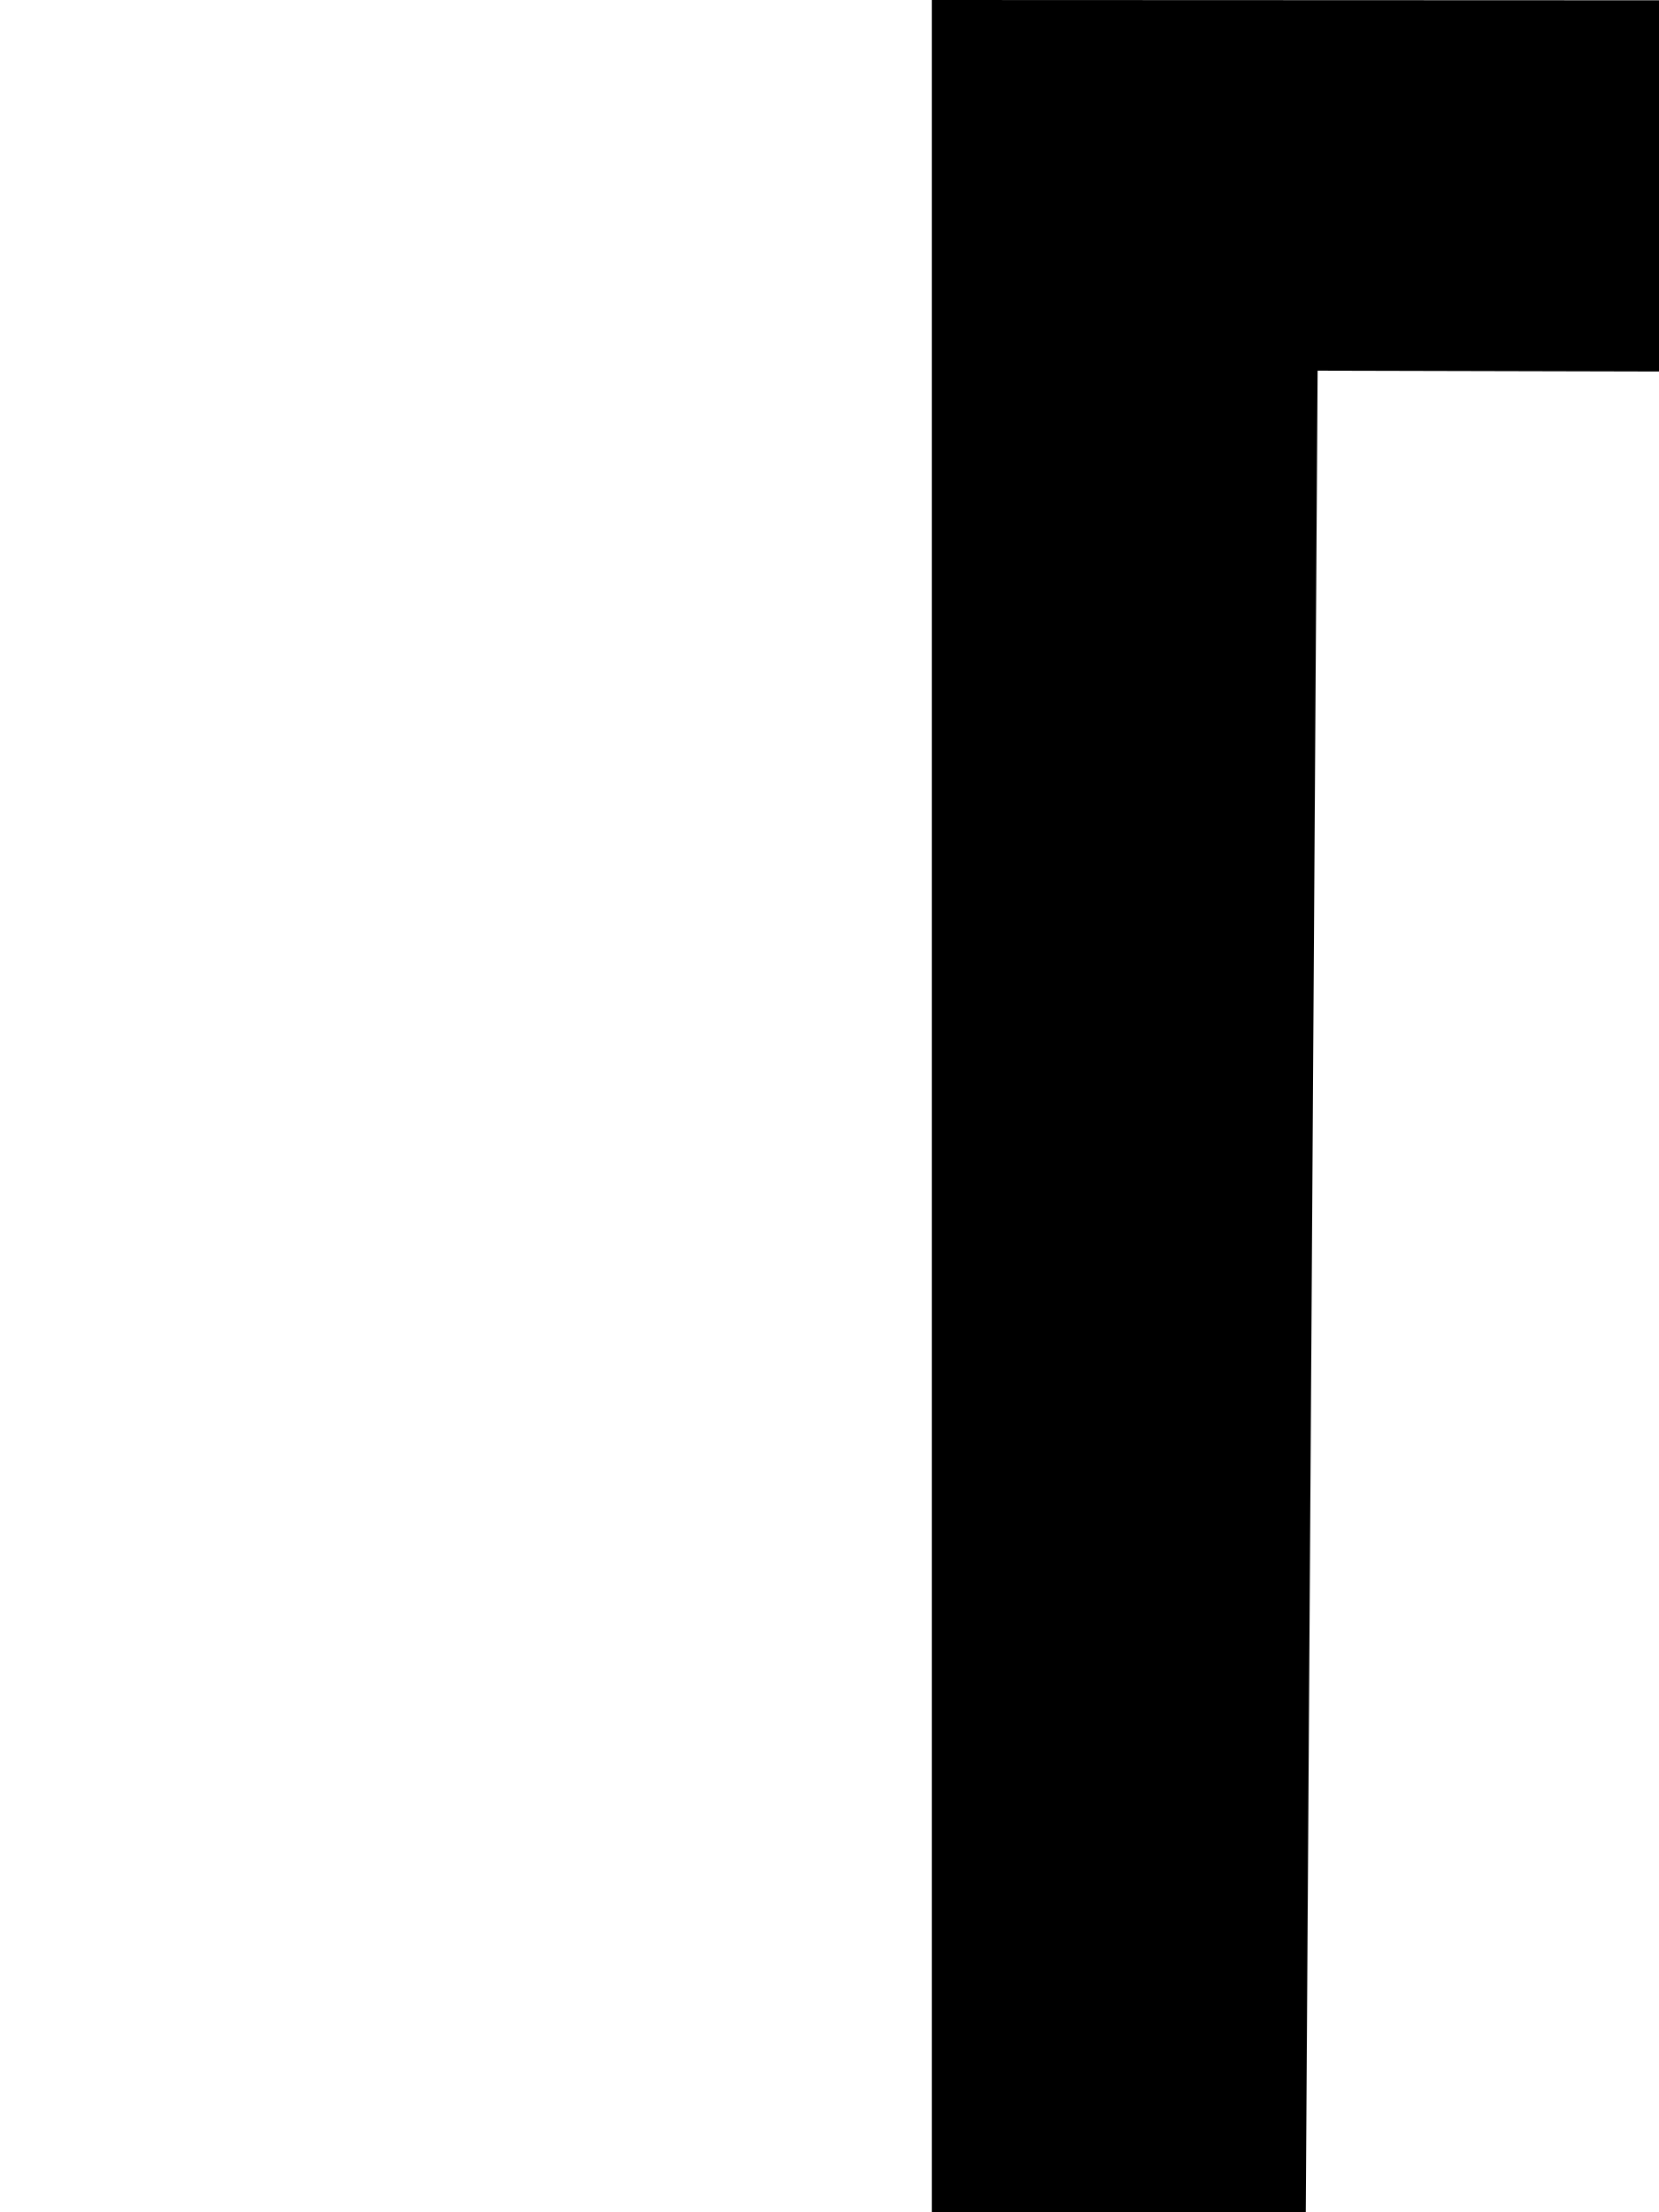
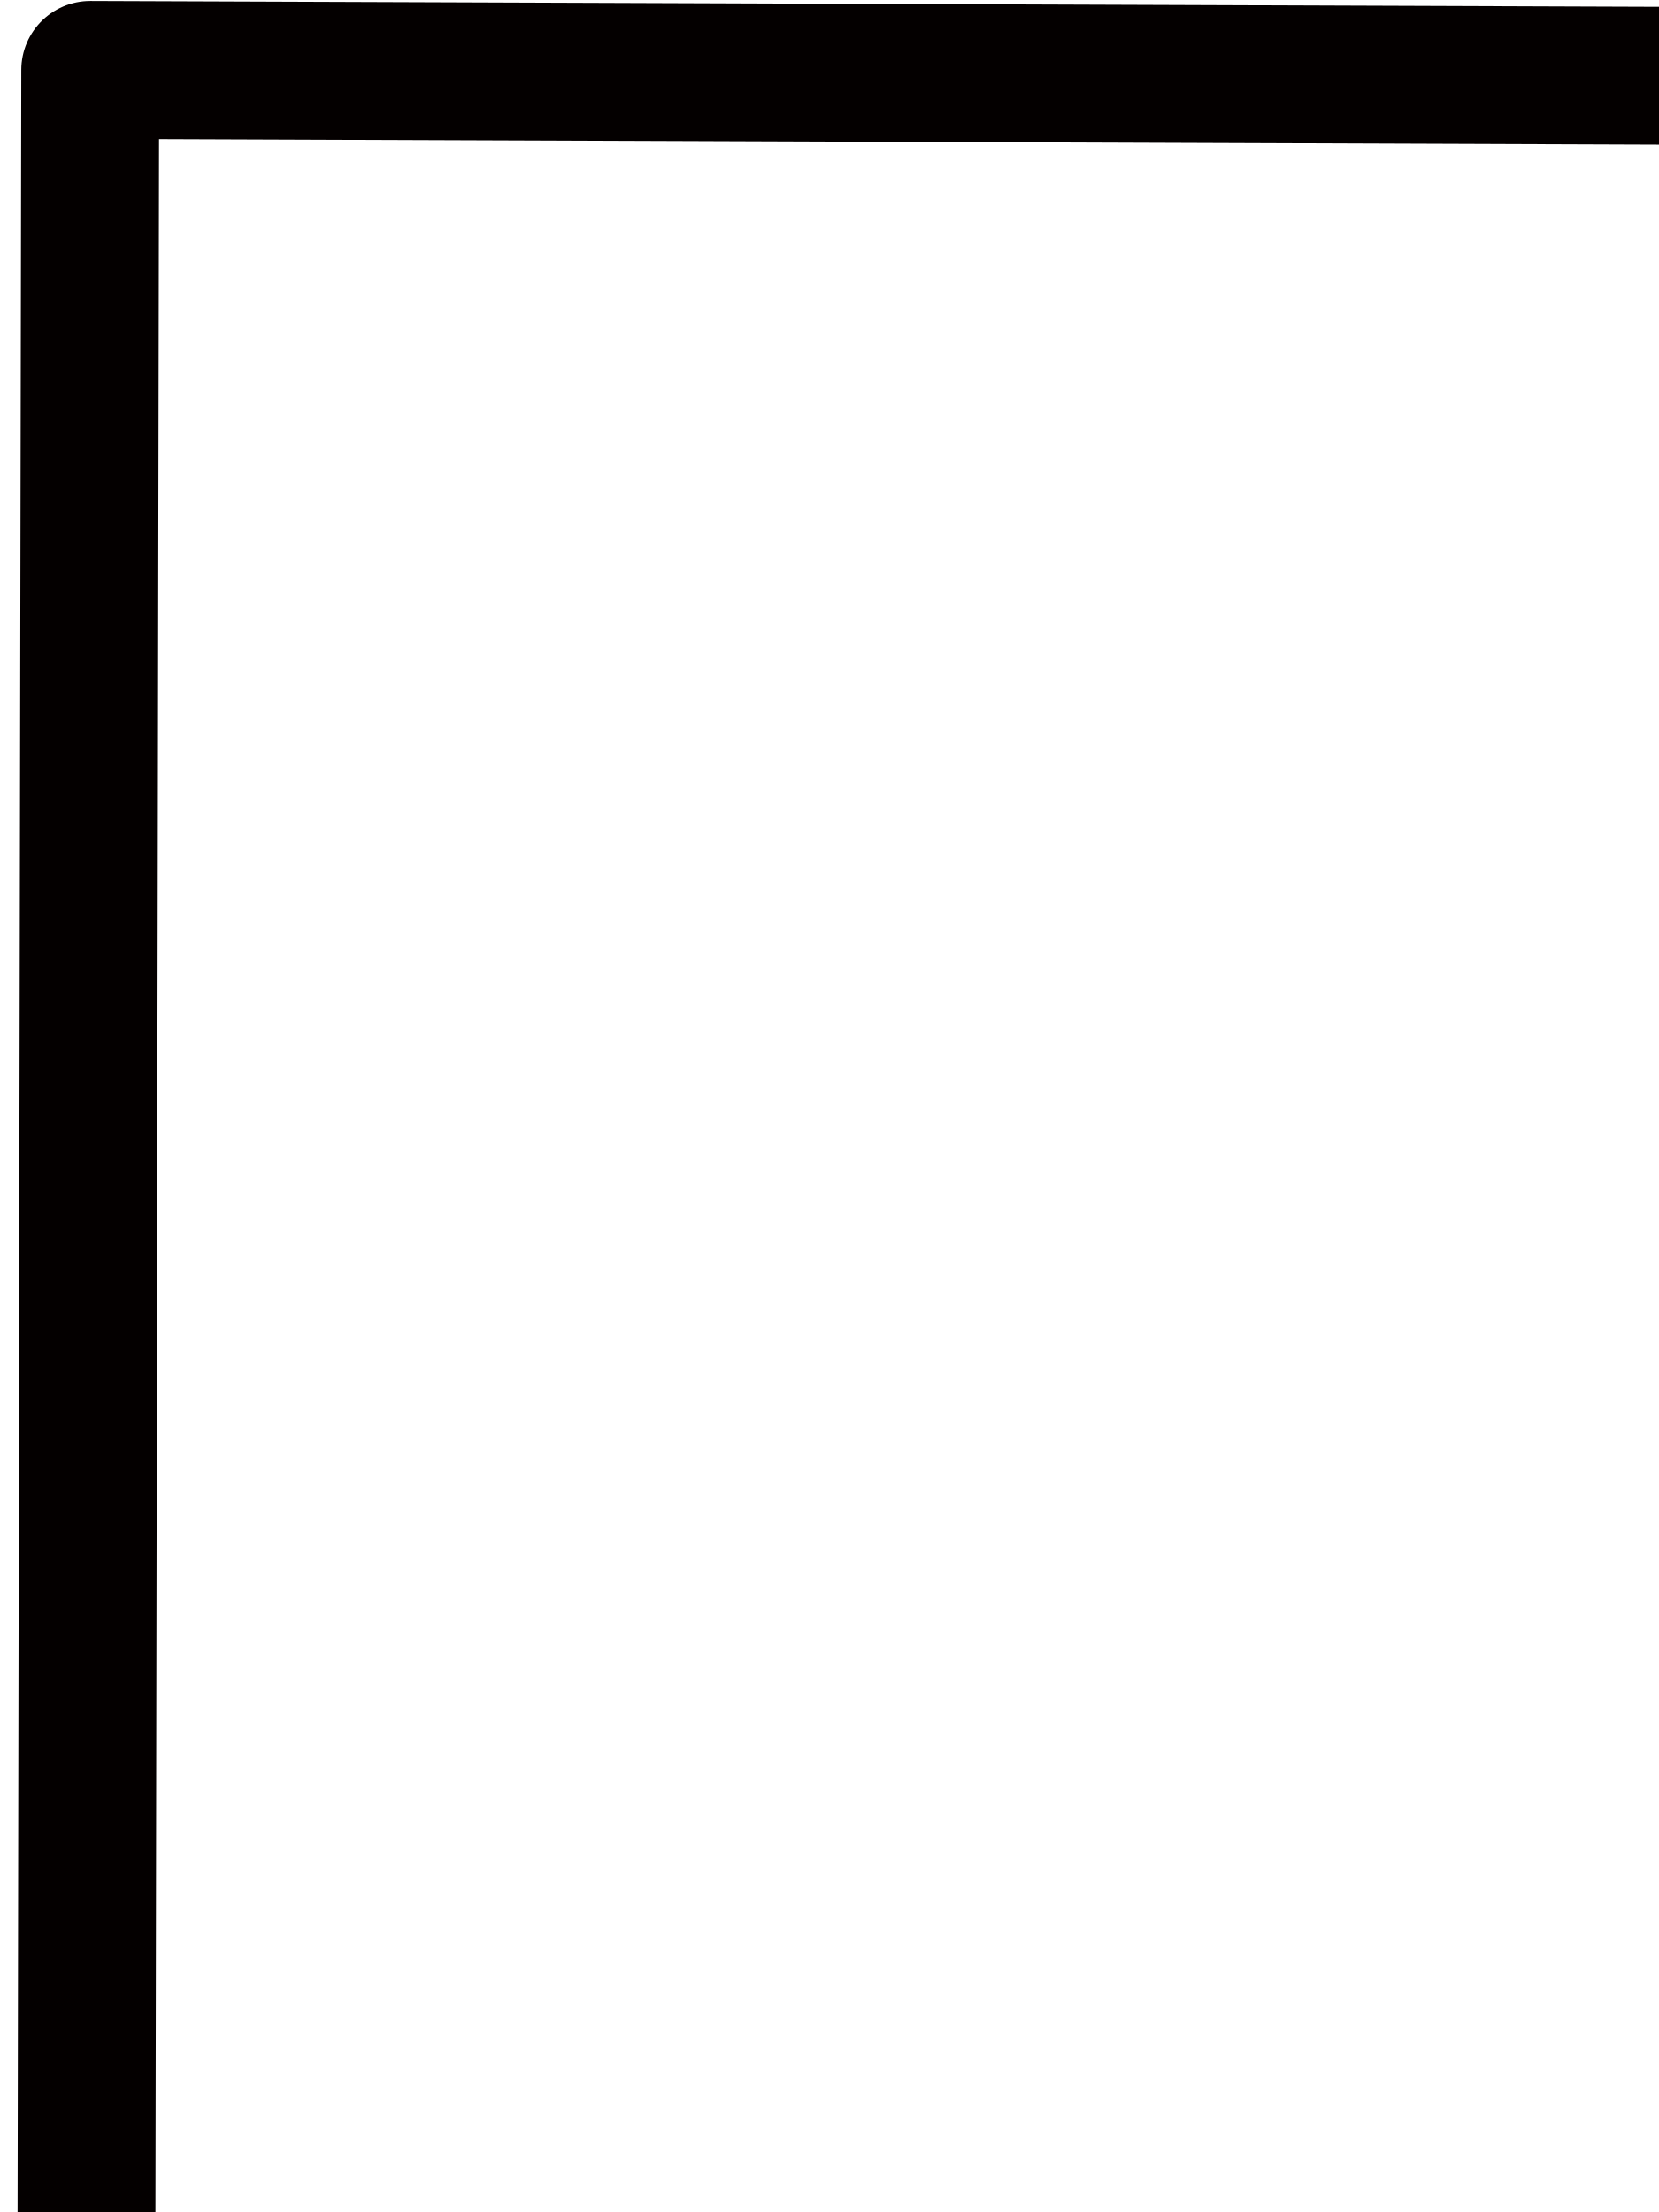
<svg xmlns="http://www.w3.org/2000/svg" xmlns:ns1="http://kiegroup.org/2017/stunner" version="1.1" id="dataObject" viewBox="0 0 60 80" xml:space="preserve" width="60px" height="80px">
-   <path class="annotation_data_object_icon" d="M 33.7,0 V 448 H 382.2 C 382,337.1 382.6,215.4 382.2,105.1 345.8,67.4 318.7,38 282,0.1 h -10 z m 13.953,13.406 220.884,0.547 2.188,100.191 98.069,1.641 2.734,319.903 -326.609,3.281 z M 280.203,20.622 365.375,104.019 282.938,102.925 Z" />
-   <g id="shapeDataObject" class="annotation_group_data_object" ns1:transform="scalable">
+   <path ns1:shape-state="stroke" ns1:transform="non-scalable" class="annotation_data_object_main" style="fill:none;stroke:#040000;stroke-width:4.986;stroke-linecap:round;stroke-linejoin:round;stroke-miterlimit:4;stroke-dasharray:none;stroke-opacity:1" d="M 239.791,3.409 346.113,110.843 m 0,334.629 V 110.843 H 239.791 V 3.409 L 3.263,2.528 m 0,0 L 2.493,445.472 H 346.113" />
+   <g id="shapeDataObject" class="annotation_group_data_object" ns1:transform="non-scalable">
  </g>
</svg>
